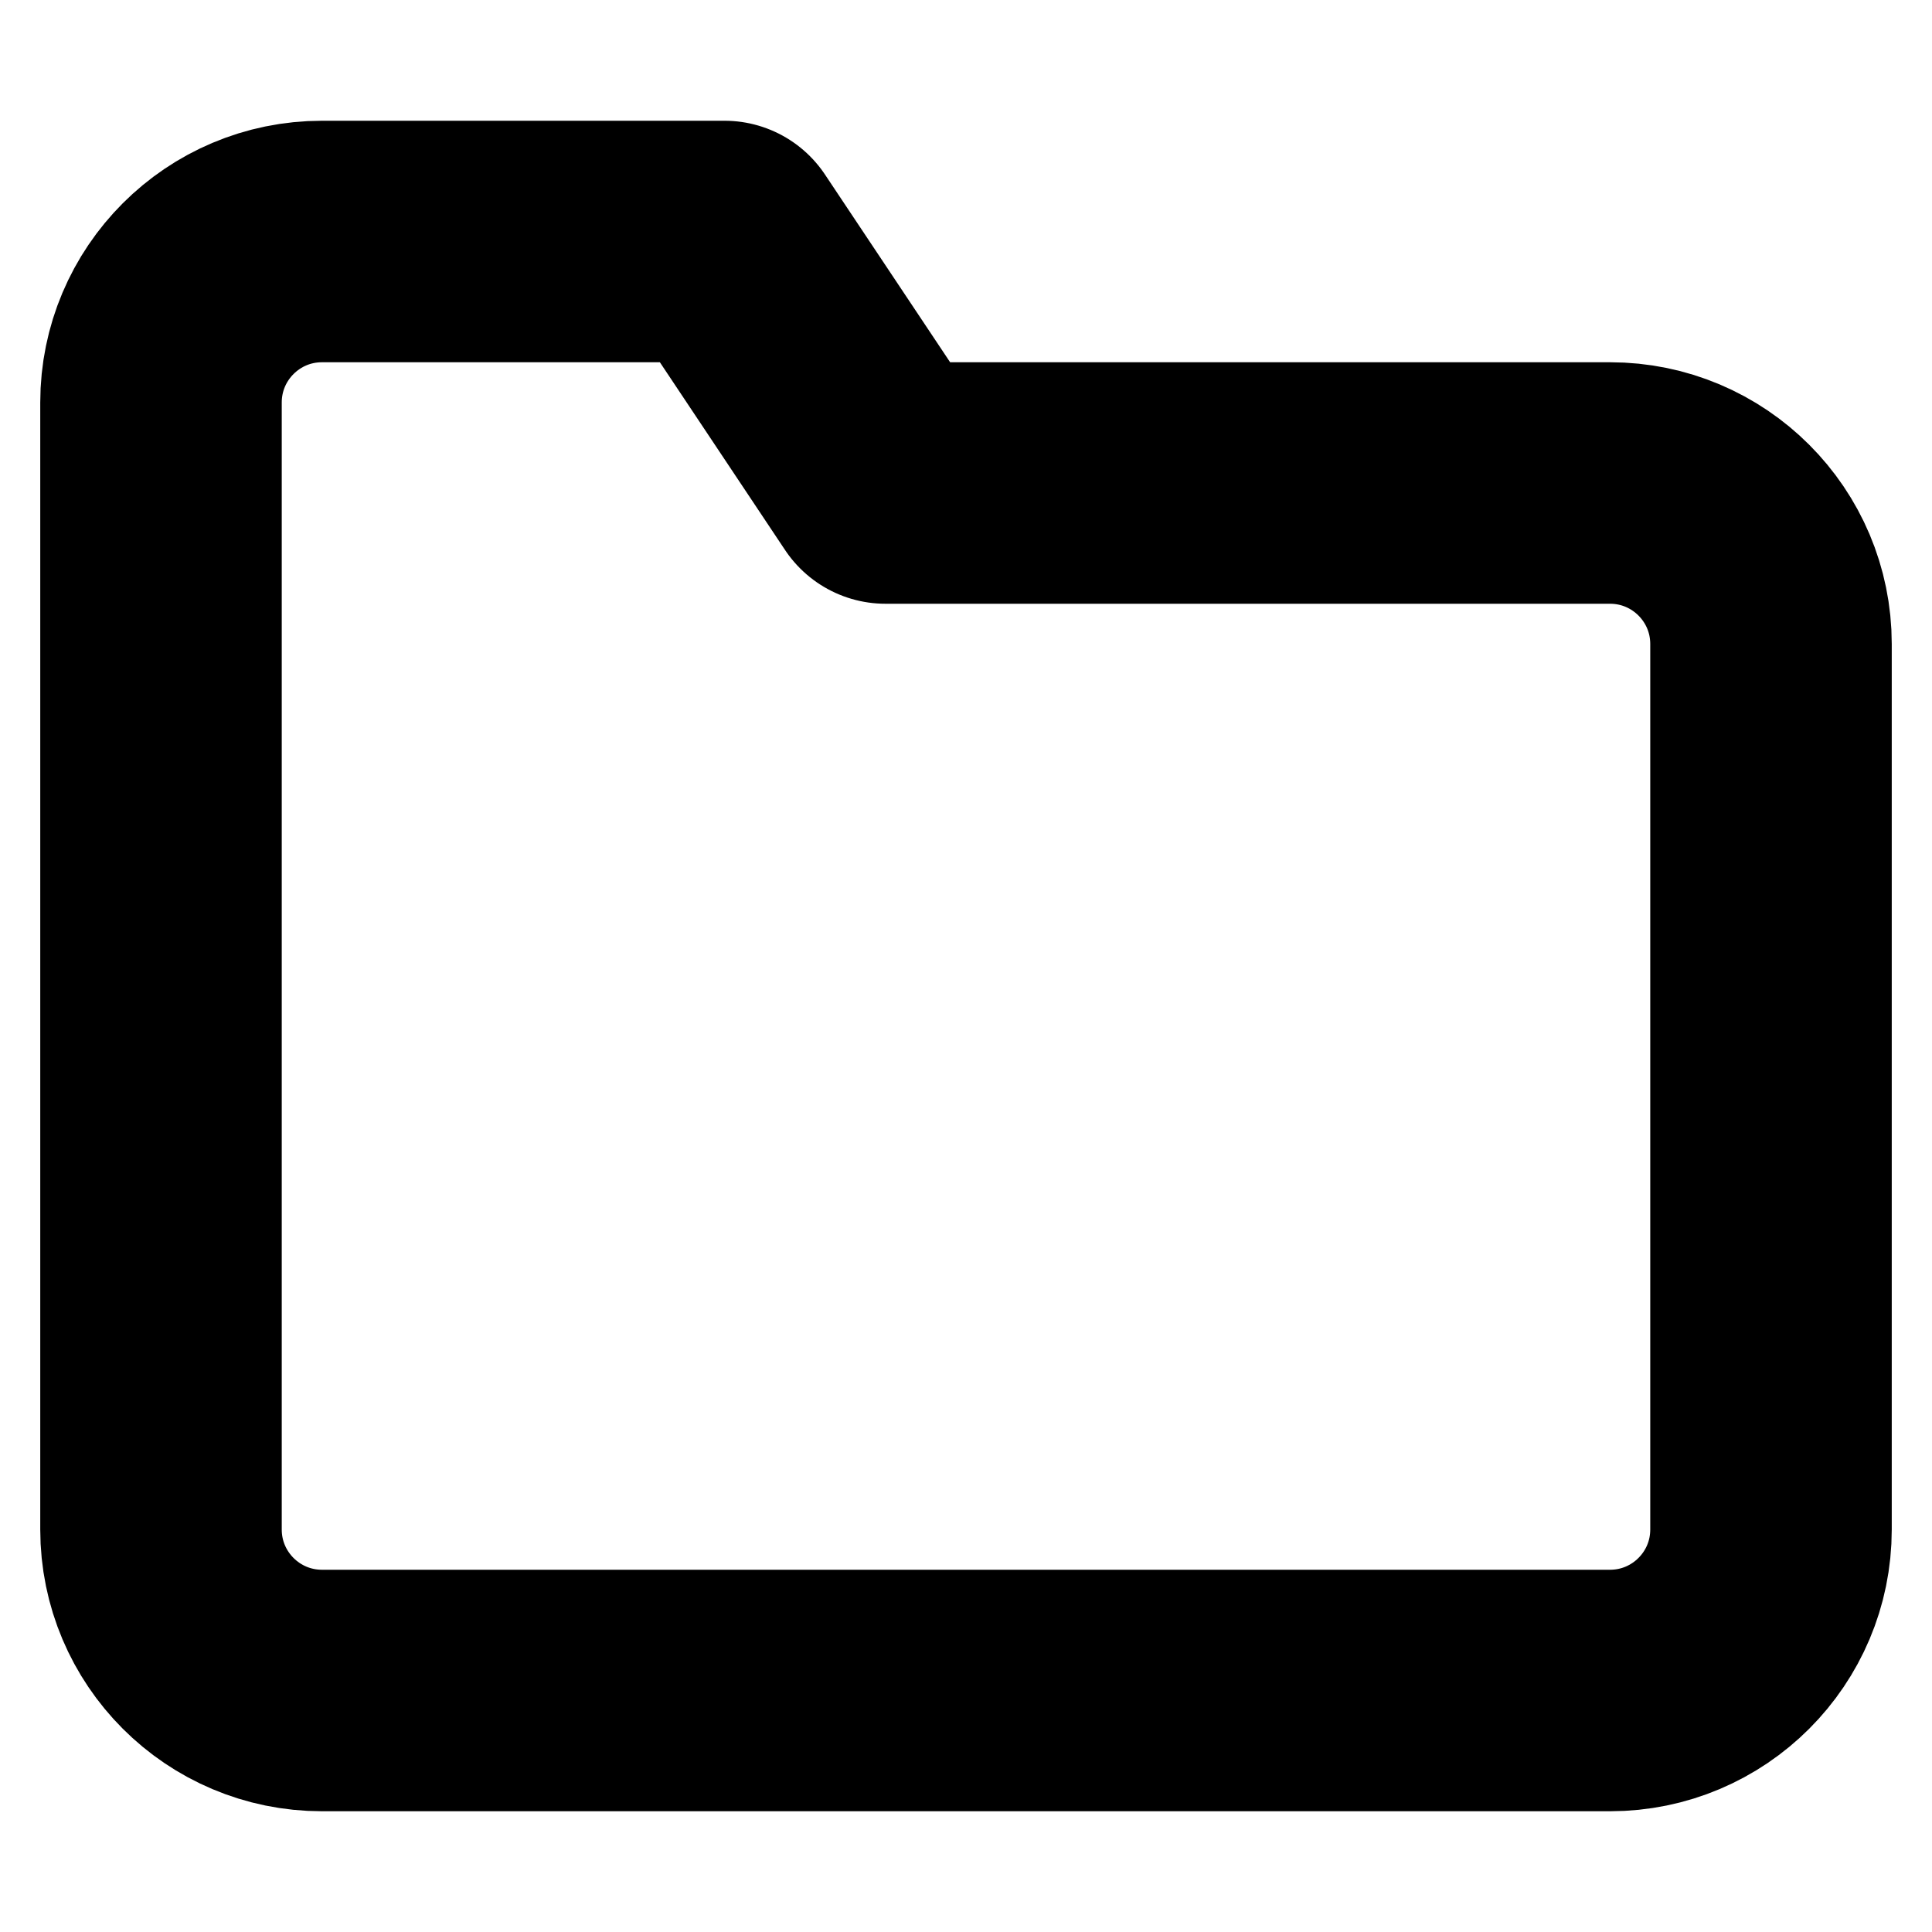
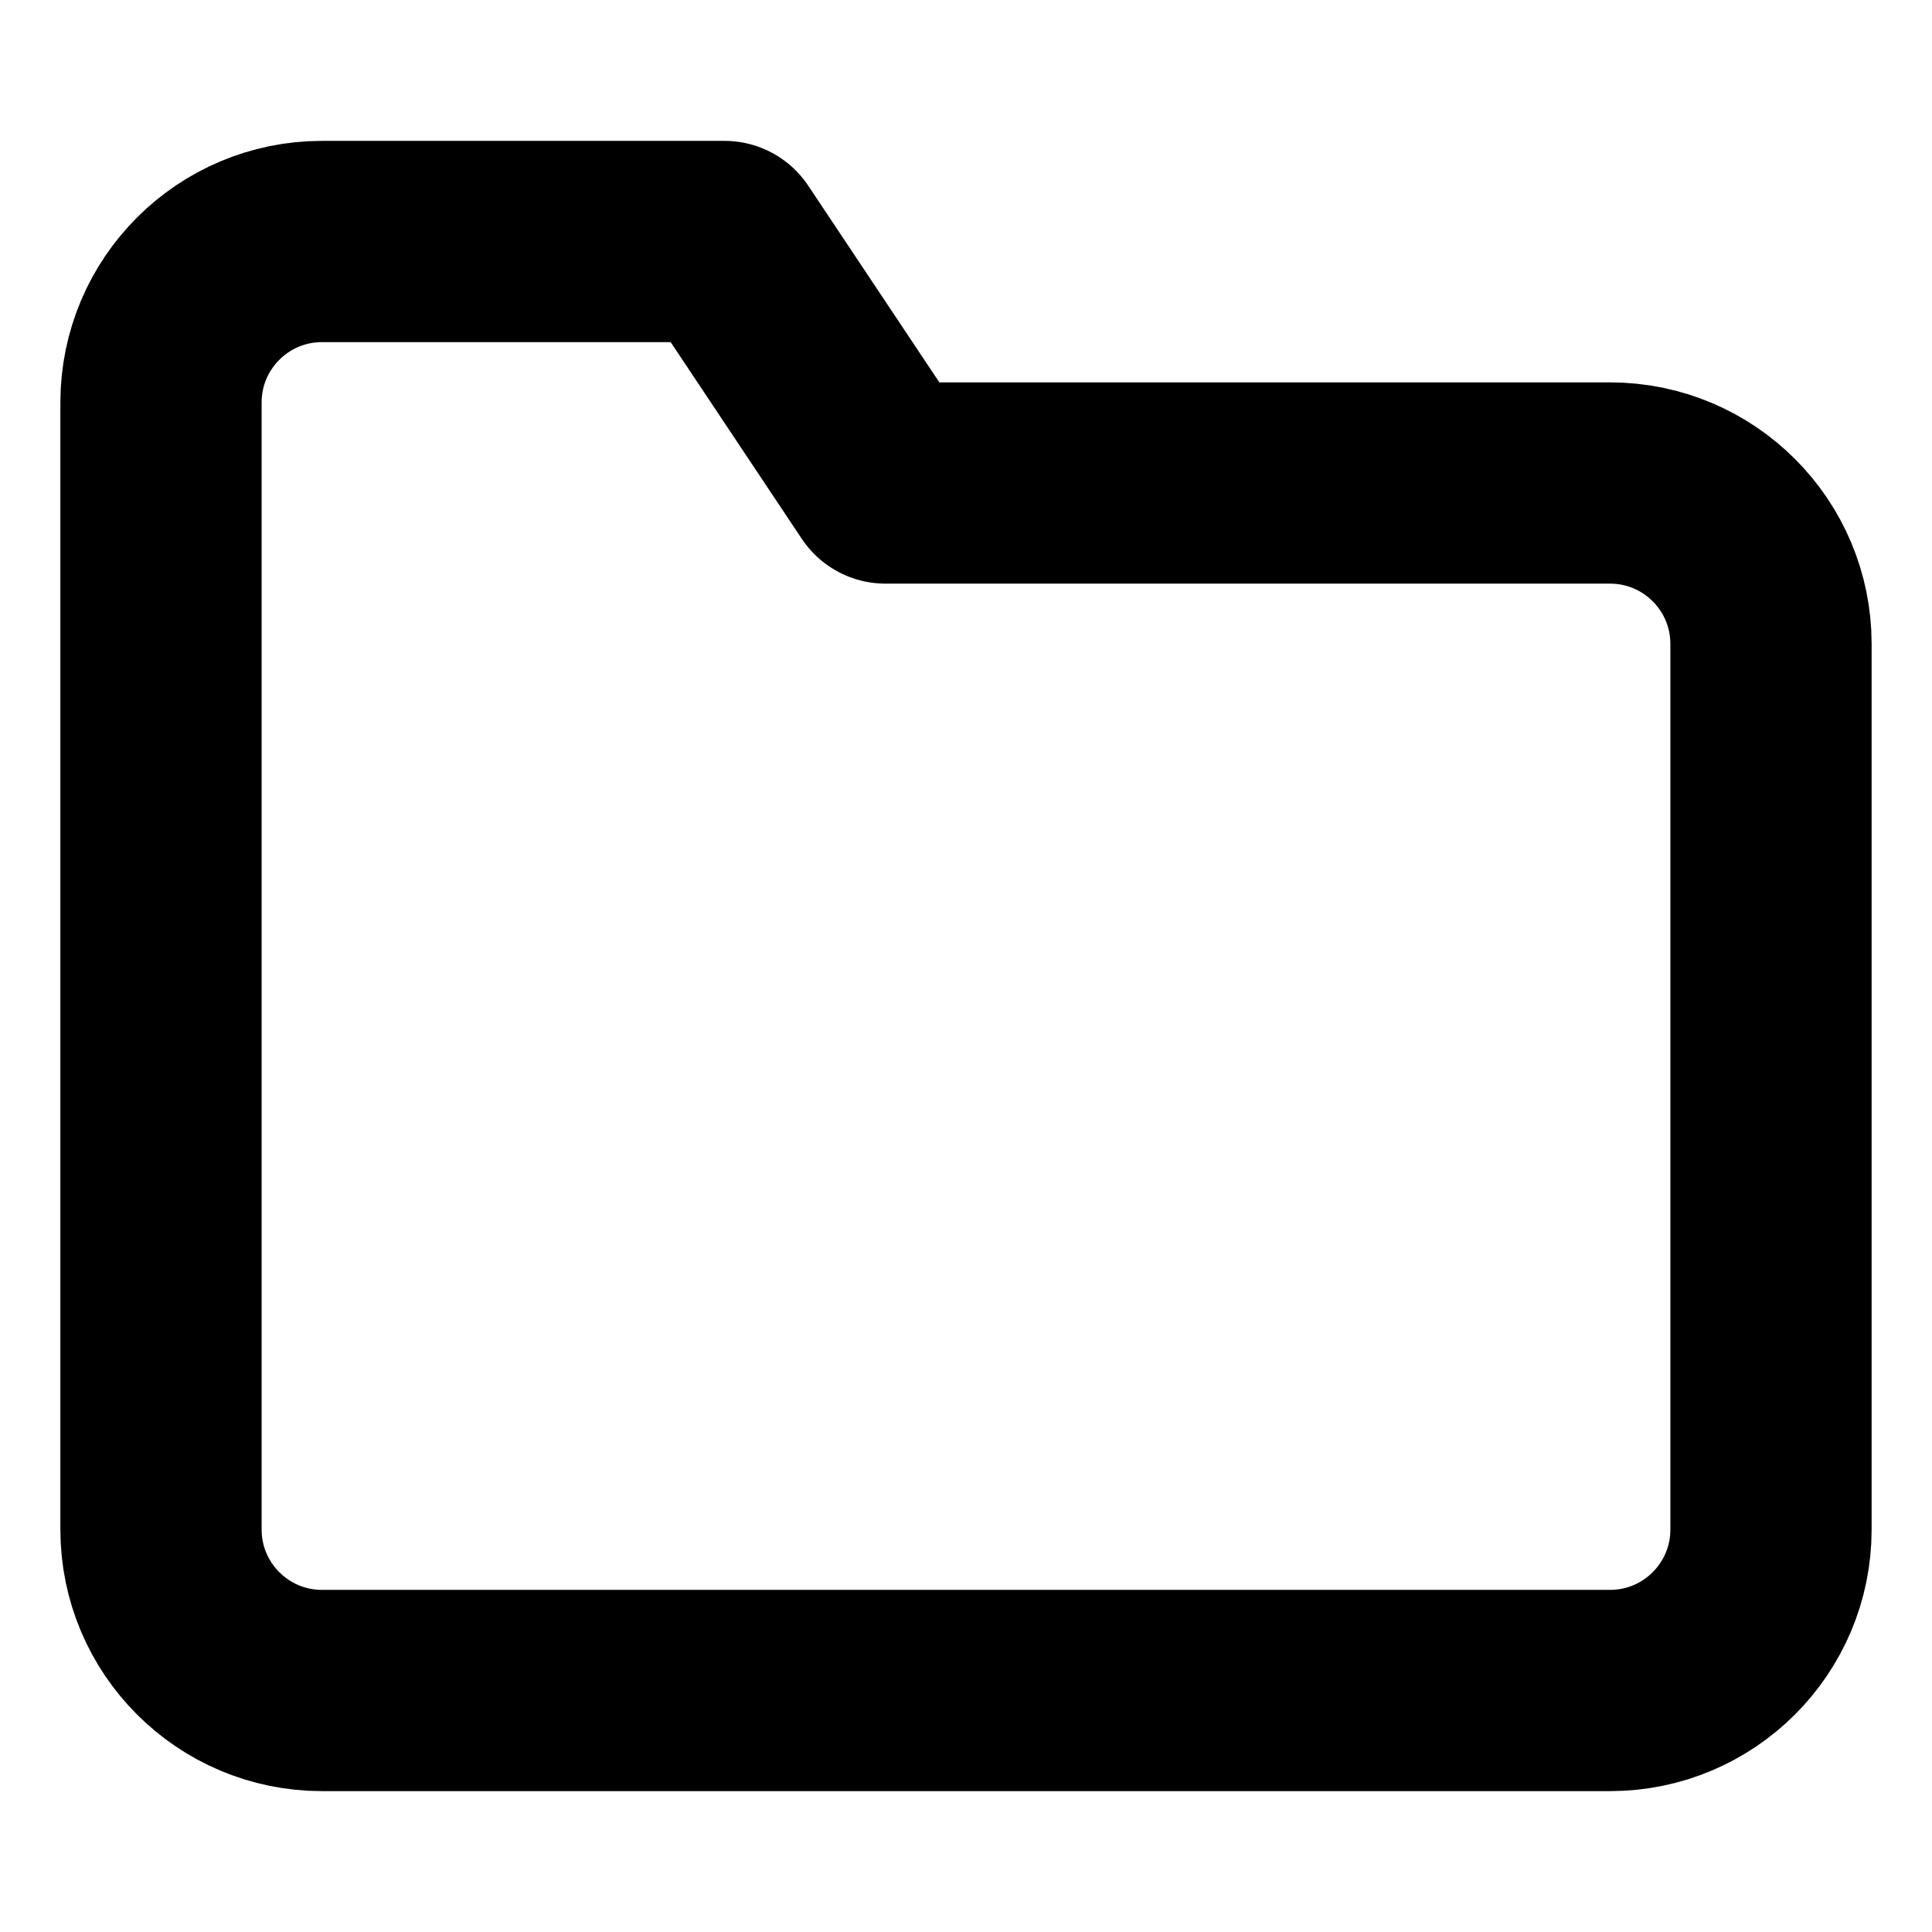
- <svg xmlns="http://www.w3.org/2000/svg" width="24" height="24" viewBox="0 0 24 24" fill="none" stroke="currentColor" stroke-width="3" stroke-linecap="round" stroke-linejoin="round">
+ <svg xmlns="http://www.w3.org/2000/svg" width="24" height="24" viewBox="0 0 24 24" fill="none" stroke="currentColor" stroke-width="2.5" stroke-linecap="round" stroke-linejoin="round">
  <path d="M22 19a2 2 0 0 1-2 2H4a2 2 0 0 1-2-2V5a2 2 0 0 1 2-2h5l2 3h9a2 2 0 0 1 2 2z" />
</svg>
